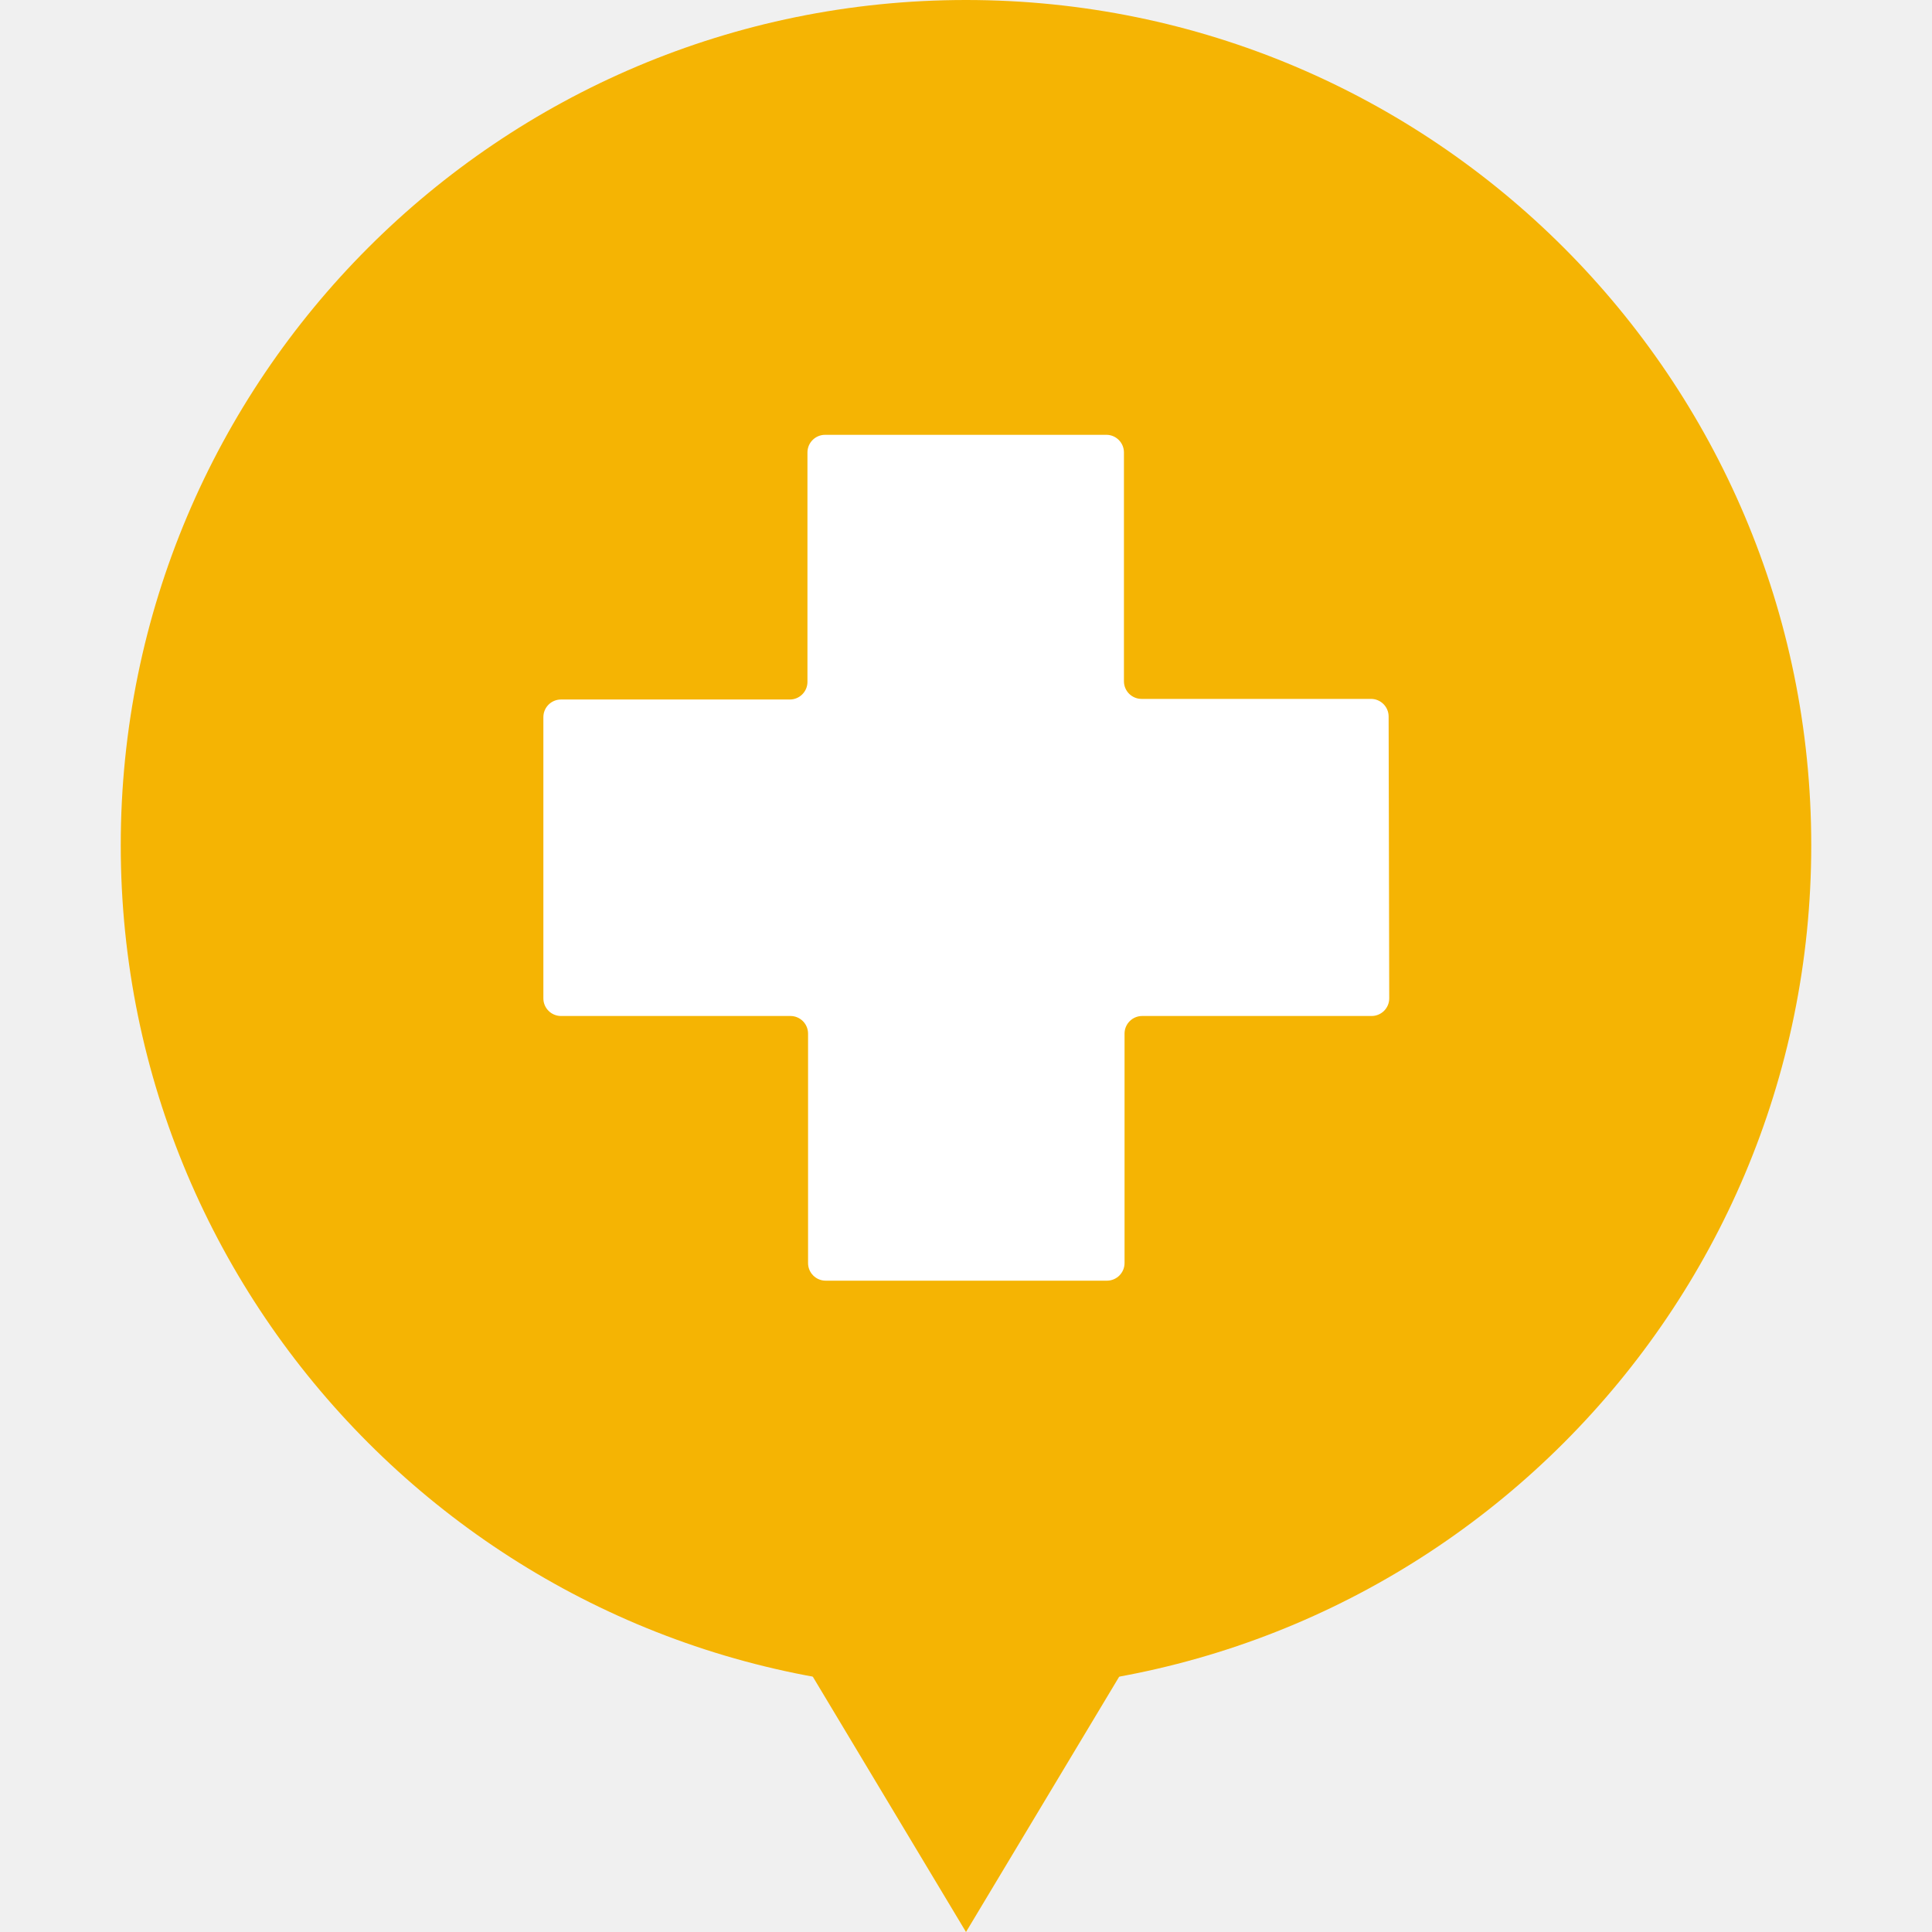
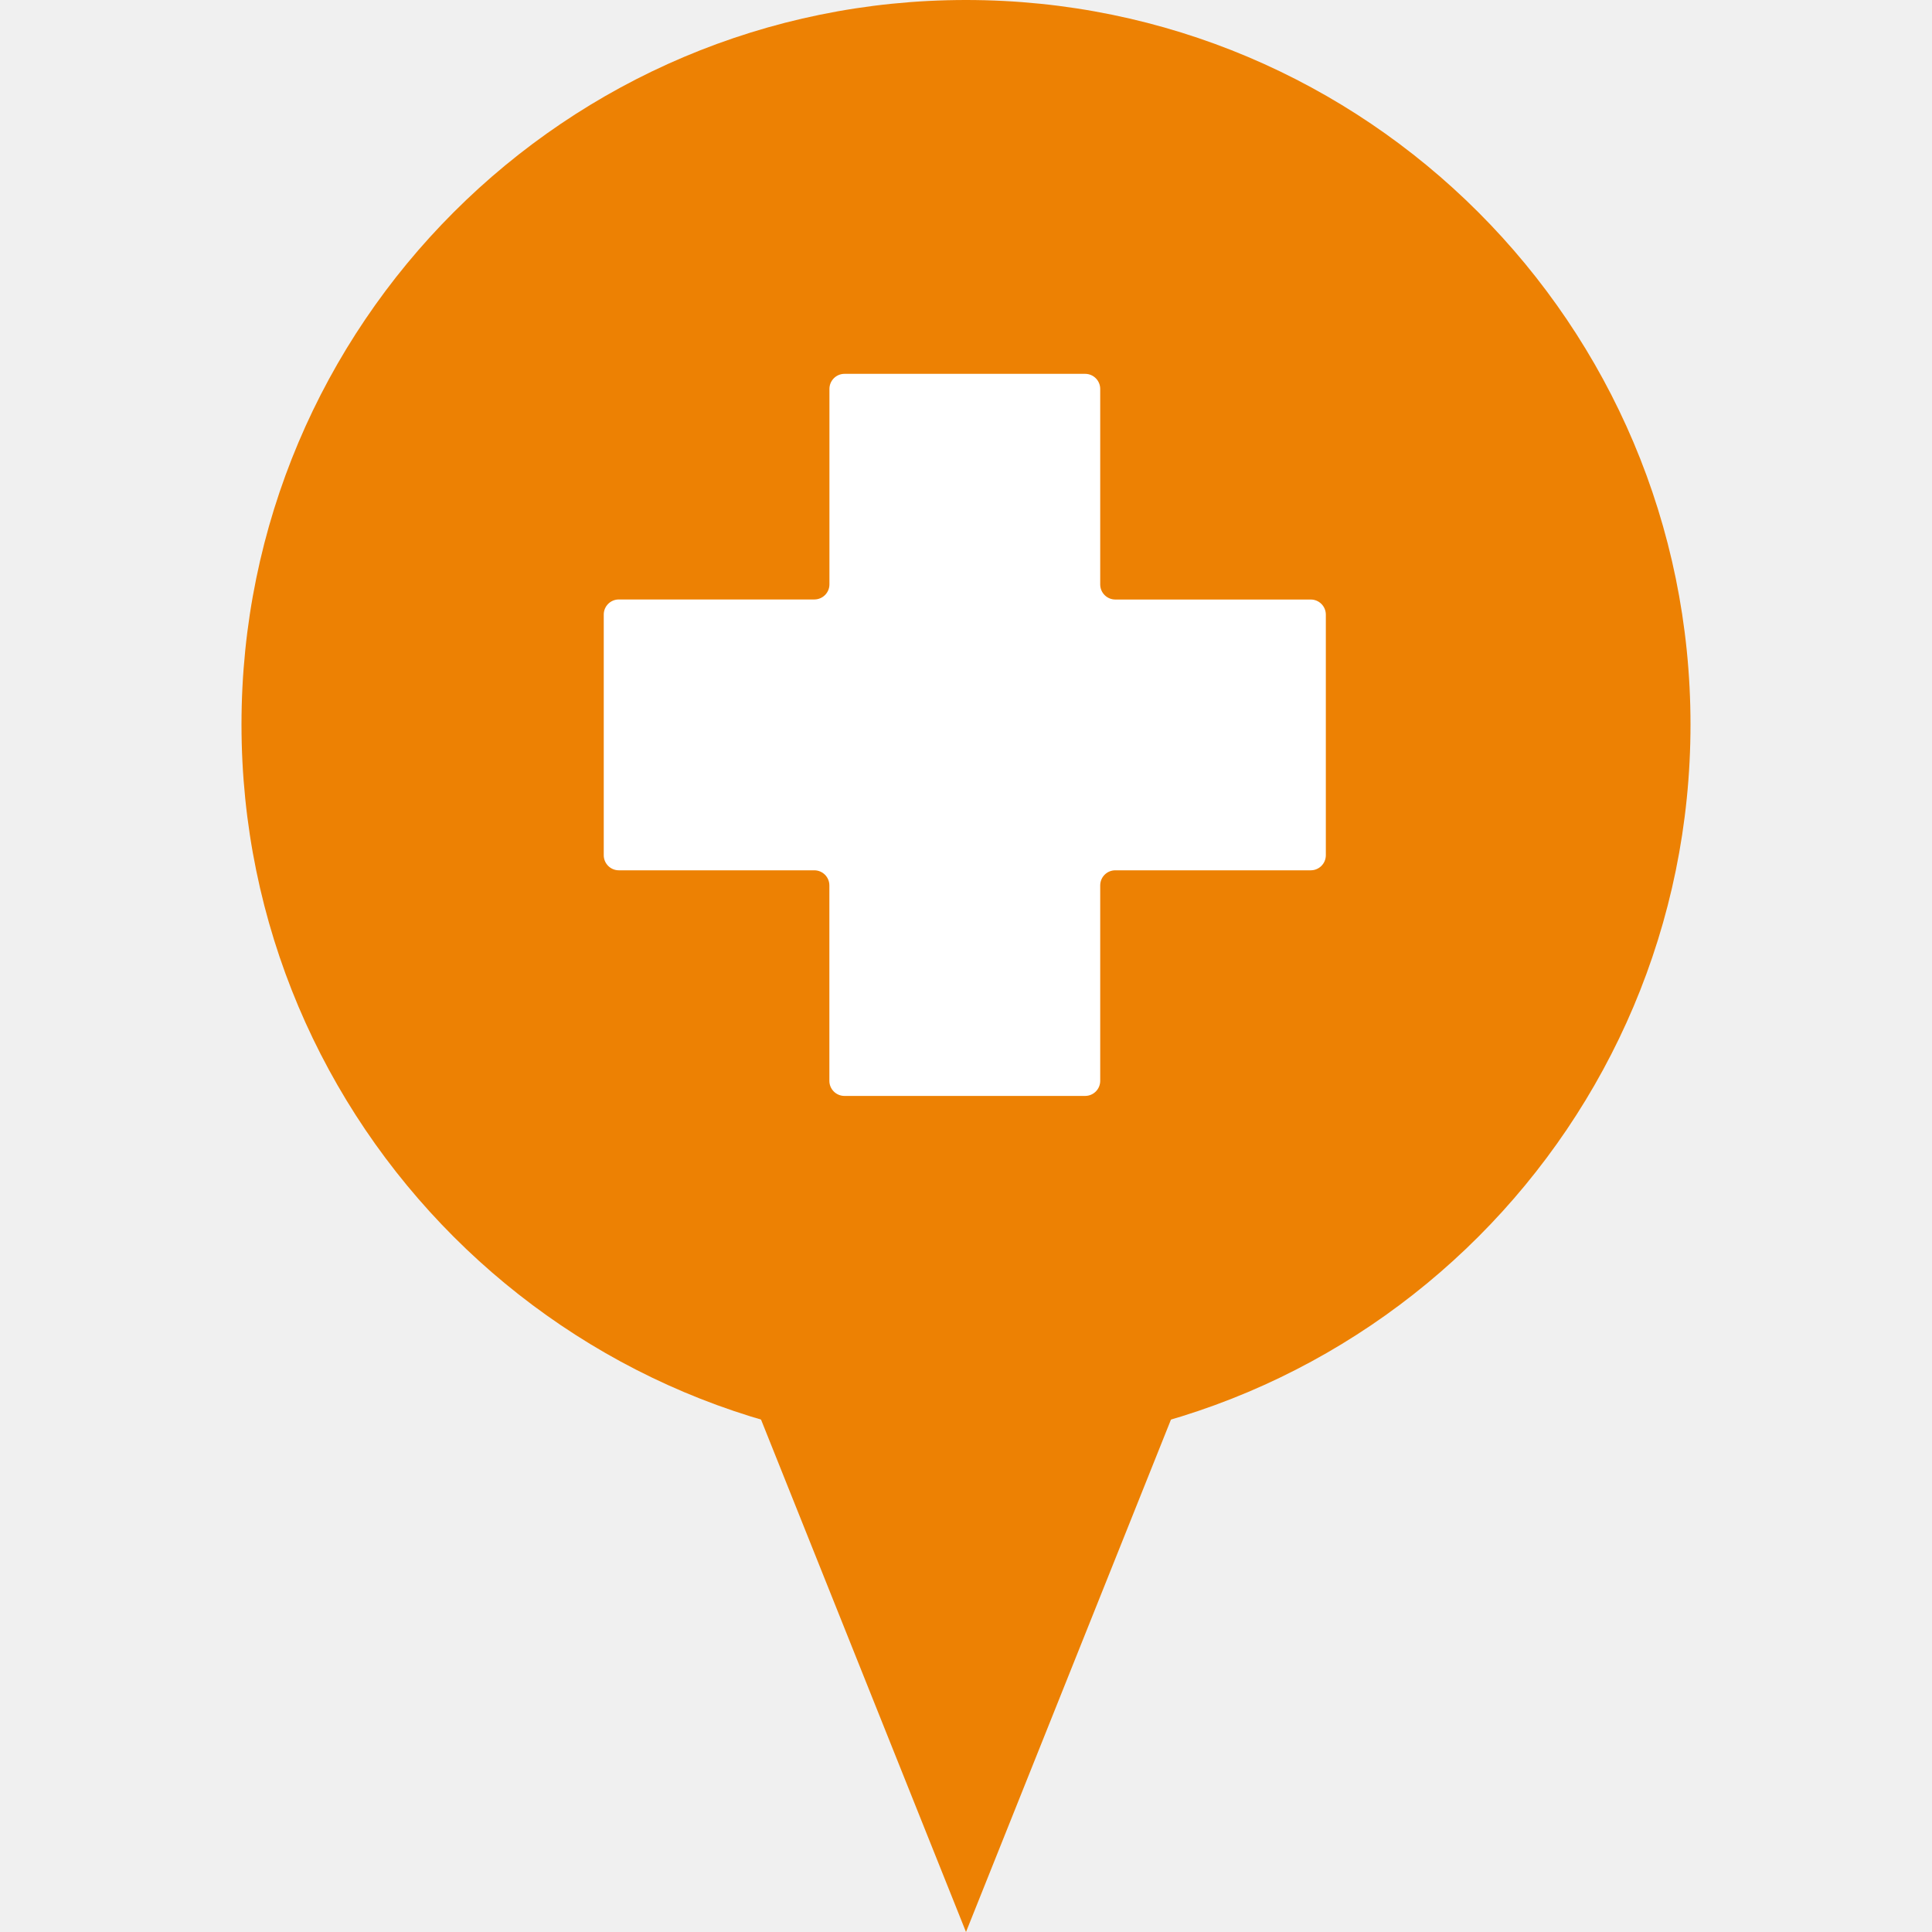
- <svg xmlns="http://www.w3.org/2000/svg" width="16" height="16" viewBox="0 0 16 16">
-   <defs>
-     <style>
-       .cls-1, .cls-3 {
-         fill: #fff;
-       }
- 
-       .cls-1 {
-         opacity: 0;
-       }
- 
-       .cls-2 {
-         fill: #f5b403;
-       }
-     </style>
-   </defs>
-   <g id="yh" transform="translate(168 324)">
-     <rect id="Rectangle_134" data-name="Rectangle 134" class="cls-1" width="16" height="16" transform="translate(-168 -324)" />
-     <circle id="Ellipse_6" data-name="Ellipse 6" class="cls-2" cx="7" cy="7" r="7" transform="translate(-167 -324)" />
-     <path id="Icon_map-health" data-name="Icon map-health" class="cls-3" d="M7.72,3.053a.146.146,0,0,0-.146-.146h-1.9a.146.146,0,0,1-.146-.146V.866A.146.146,0,0,0,5.387.72H3.053a.146.146,0,0,0-.146.146v1.9a.146.146,0,0,1-.146.146H.866a.146.146,0,0,0-.146.146V5.387a.146.146,0,0,0,.146.146h1.9a.146.146,0,0,1,.146.146v1.9a.146.146,0,0,0,.146.146H5.387a.146.146,0,0,0,.146-.146v-1.9a.146.146,0,0,1,.146-.146h1.9a.146.146,0,0,0,.146-.146Z" transform="translate(-164.22 -321.119)" />
-     <path id="Polygon_1" data-name="Polygon 1" class="cls-2" d="M3,0,6,5H0Z" transform="translate(-157 -308) rotate(-180)" />
-   </g>
+ <svg xmlns="http://www.w3.org/2000/svg" id="health_2" width="32" height="32" viewBox="0 0 32 32">
+   <rect id="Rectangle_134" data-name="Rectangle 134" width="32" height="32" fill="#fff" opacity="0" />
+   <circle id="Ellipse_6" data-name="Ellipse 6" cx="12" cy="12" r="12" transform="translate(4)" fill="#ed8103" />
+   <path id="Icon_map-health" data-name="Icon map-health" d="M12.68,4.707a.25.25,0,0,0-.249-.249H9.192a.25.25,0,0,1-.249-.249V.969A.25.25,0,0,0,8.694.72H4.707a.25.25,0,0,0-.249.249V4.208a.25.25,0,0,1-.249.249H.969a.25.25,0,0,0-.249.249V8.694a.25.25,0,0,0,.249.249H4.208a.25.25,0,0,1,.249.249v3.239a.25.25,0,0,0,.249.249H8.694a.25.25,0,0,0,.249-.249V9.192a.25.25,0,0,1,.249-.249h3.239a.25.25,0,0,0,.249-.249Z" transform="translate(9.28 5.472)" fill="#fff" />
+   <path id="Polygon_1" data-name="Polygon 1" d="M4,0,8,10H0Z" transform="translate(20 32) rotate(-180)" fill="#ed8103" />
</svg>
